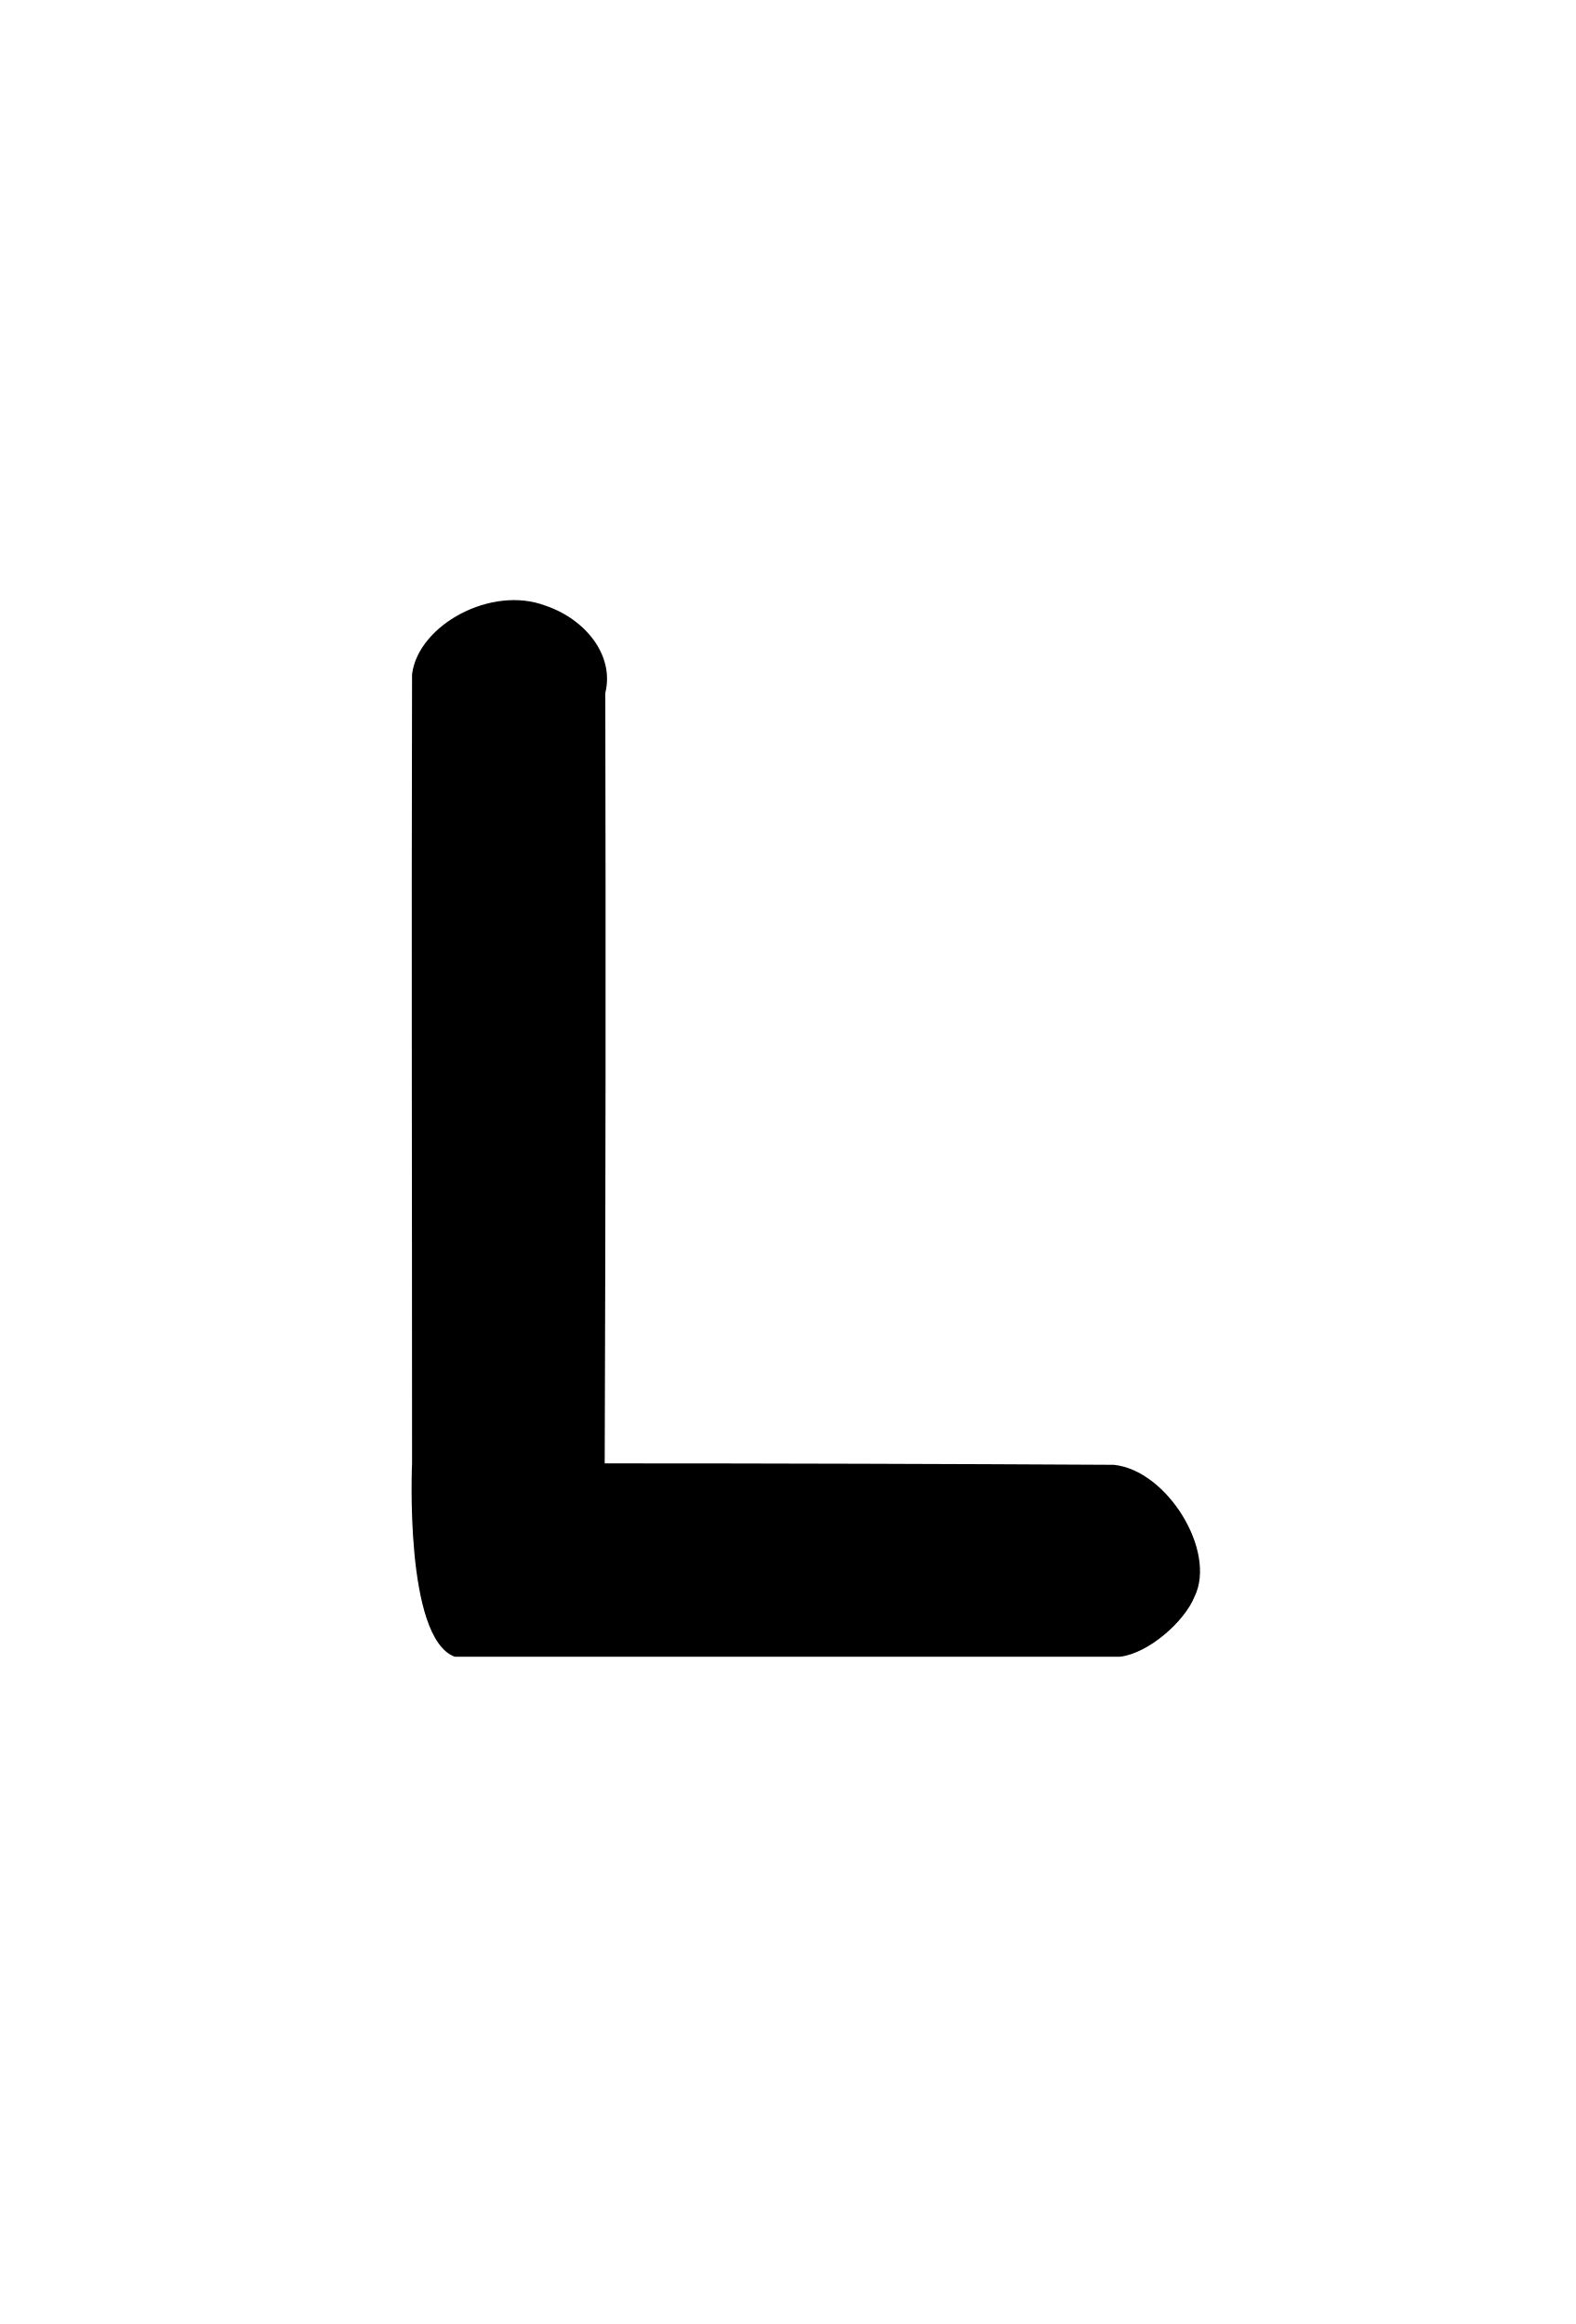
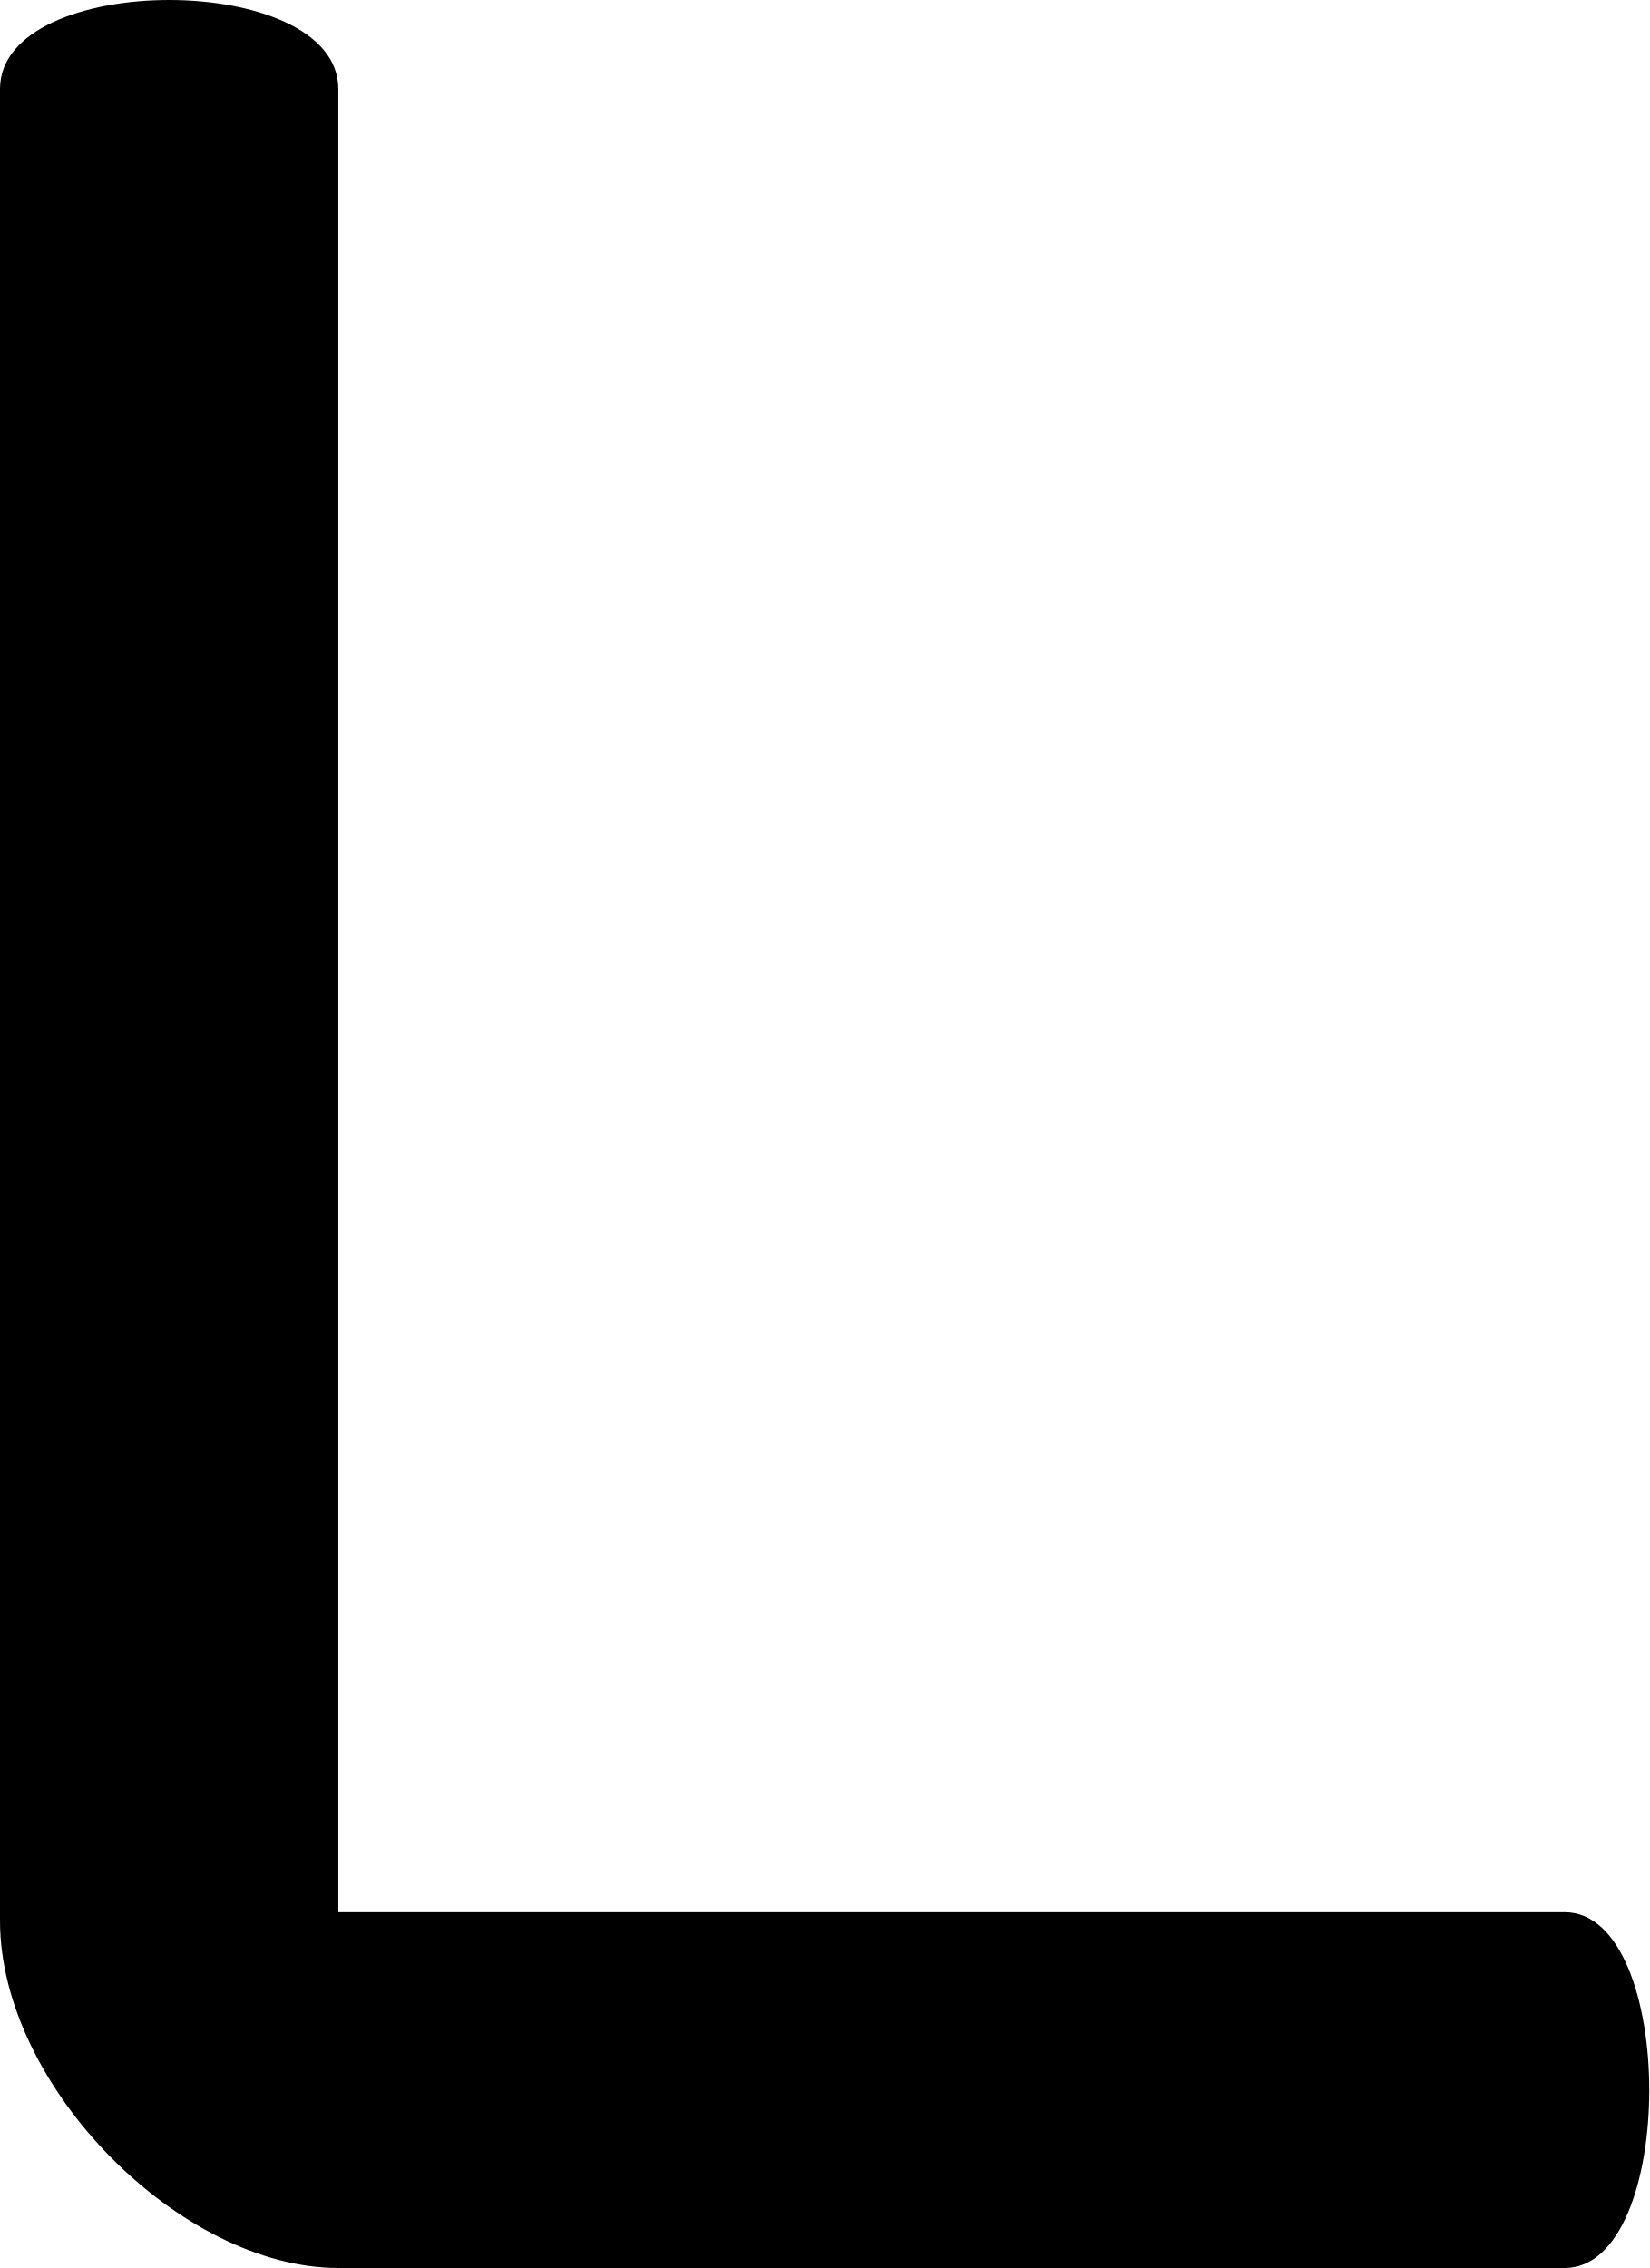
- <svg xmlns="http://www.w3.org/2000/svg" version="1.1" width="820px" height="1210px" style="shape-rendering:geometricPrecision; text-rendering:geometricPrecision; image-rendering:optimizeQuality; fill-rule:evenodd; clip-rule:evenodd" id="svg940">
+ <svg xmlns="http://www.w3.org/2000/svg" version="1.1" width="400" height="550" style="clip-rule:evenodd;fill-rule:evenodd;image-rendering:optimizeQuality;shape-rendering:geometricPrecision;text-rendering:geometricPrecision" id="svg940">
  <defs id="defs944" />
-   <g id="g938" transform="matrix(0.5578277,0,0,0.4971154,216.8796,261.3115)">
-     <path style="opacity:1" fill="#000000" d="m 656.5,1209.5 h -621 c -47.247,-19.653 -39.78,-202.485 -39.78,-202.485 0.036,-304.078 -0.629,-522.438 0,-826.515 5.932,-51.905 74.129,-93.366 124.484,-71.803 36.539,13.742 64.629,51.337 55.858,91.491 0.48,284.437 0.292,522.391 -0.562,806.828 158.334,0.01 316.669,0.509 475,1.499 49.772,5.53 96.28,90.521 75.411,138.05 -9.248,25.969 -42.712,59.318 -69.411,62.935 z" id="path936" />
+   <g id="g938" transform="matrix(0.5578277,0,0,0.4971154,6.87964,-68.6885)">
+     <path style="opacity:1;stroke-width:1.052" fill="#000000" d="M 667.962,1244.557 H 134.758 c -68.515,0 -147.091,-88.558 -147.091,-169.397 V 181.562 c 0,-57.85 147.091,-57.85 147.091,0 v 889.445 h 533.204 c 49.03,0 49.03,173.55 0,173.55 z" id="path936" />
  </g>
</svg>
